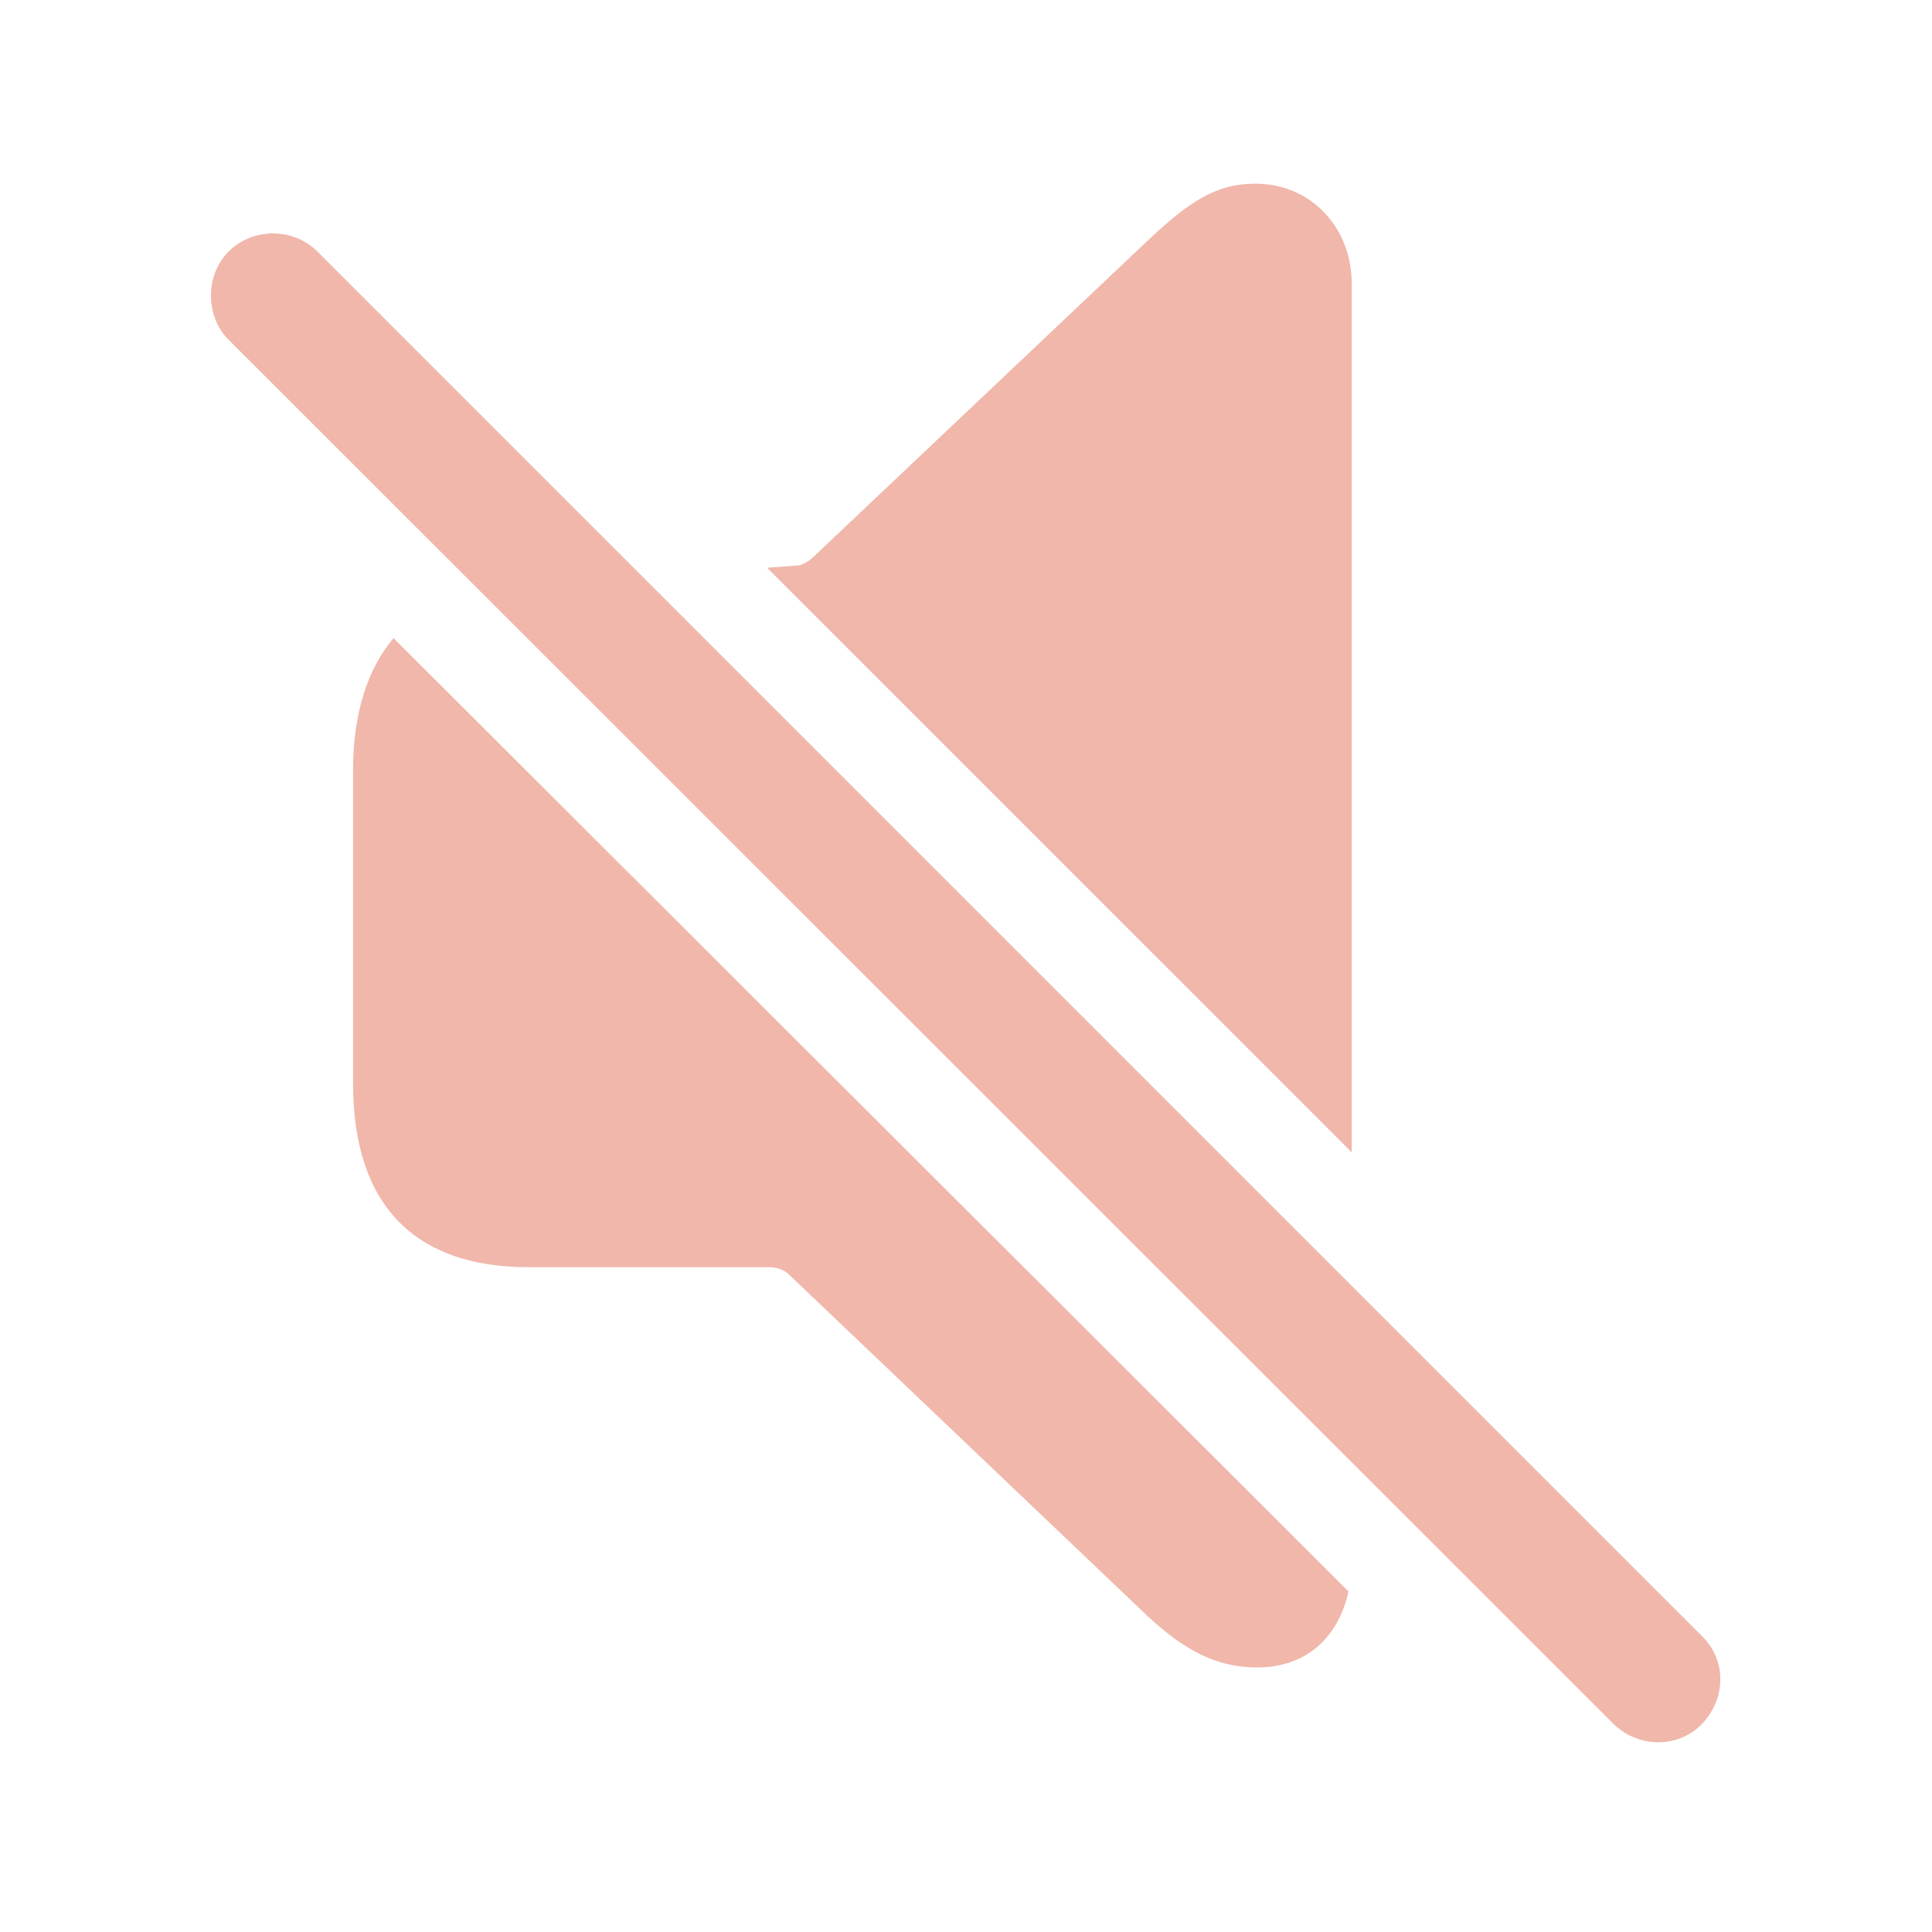
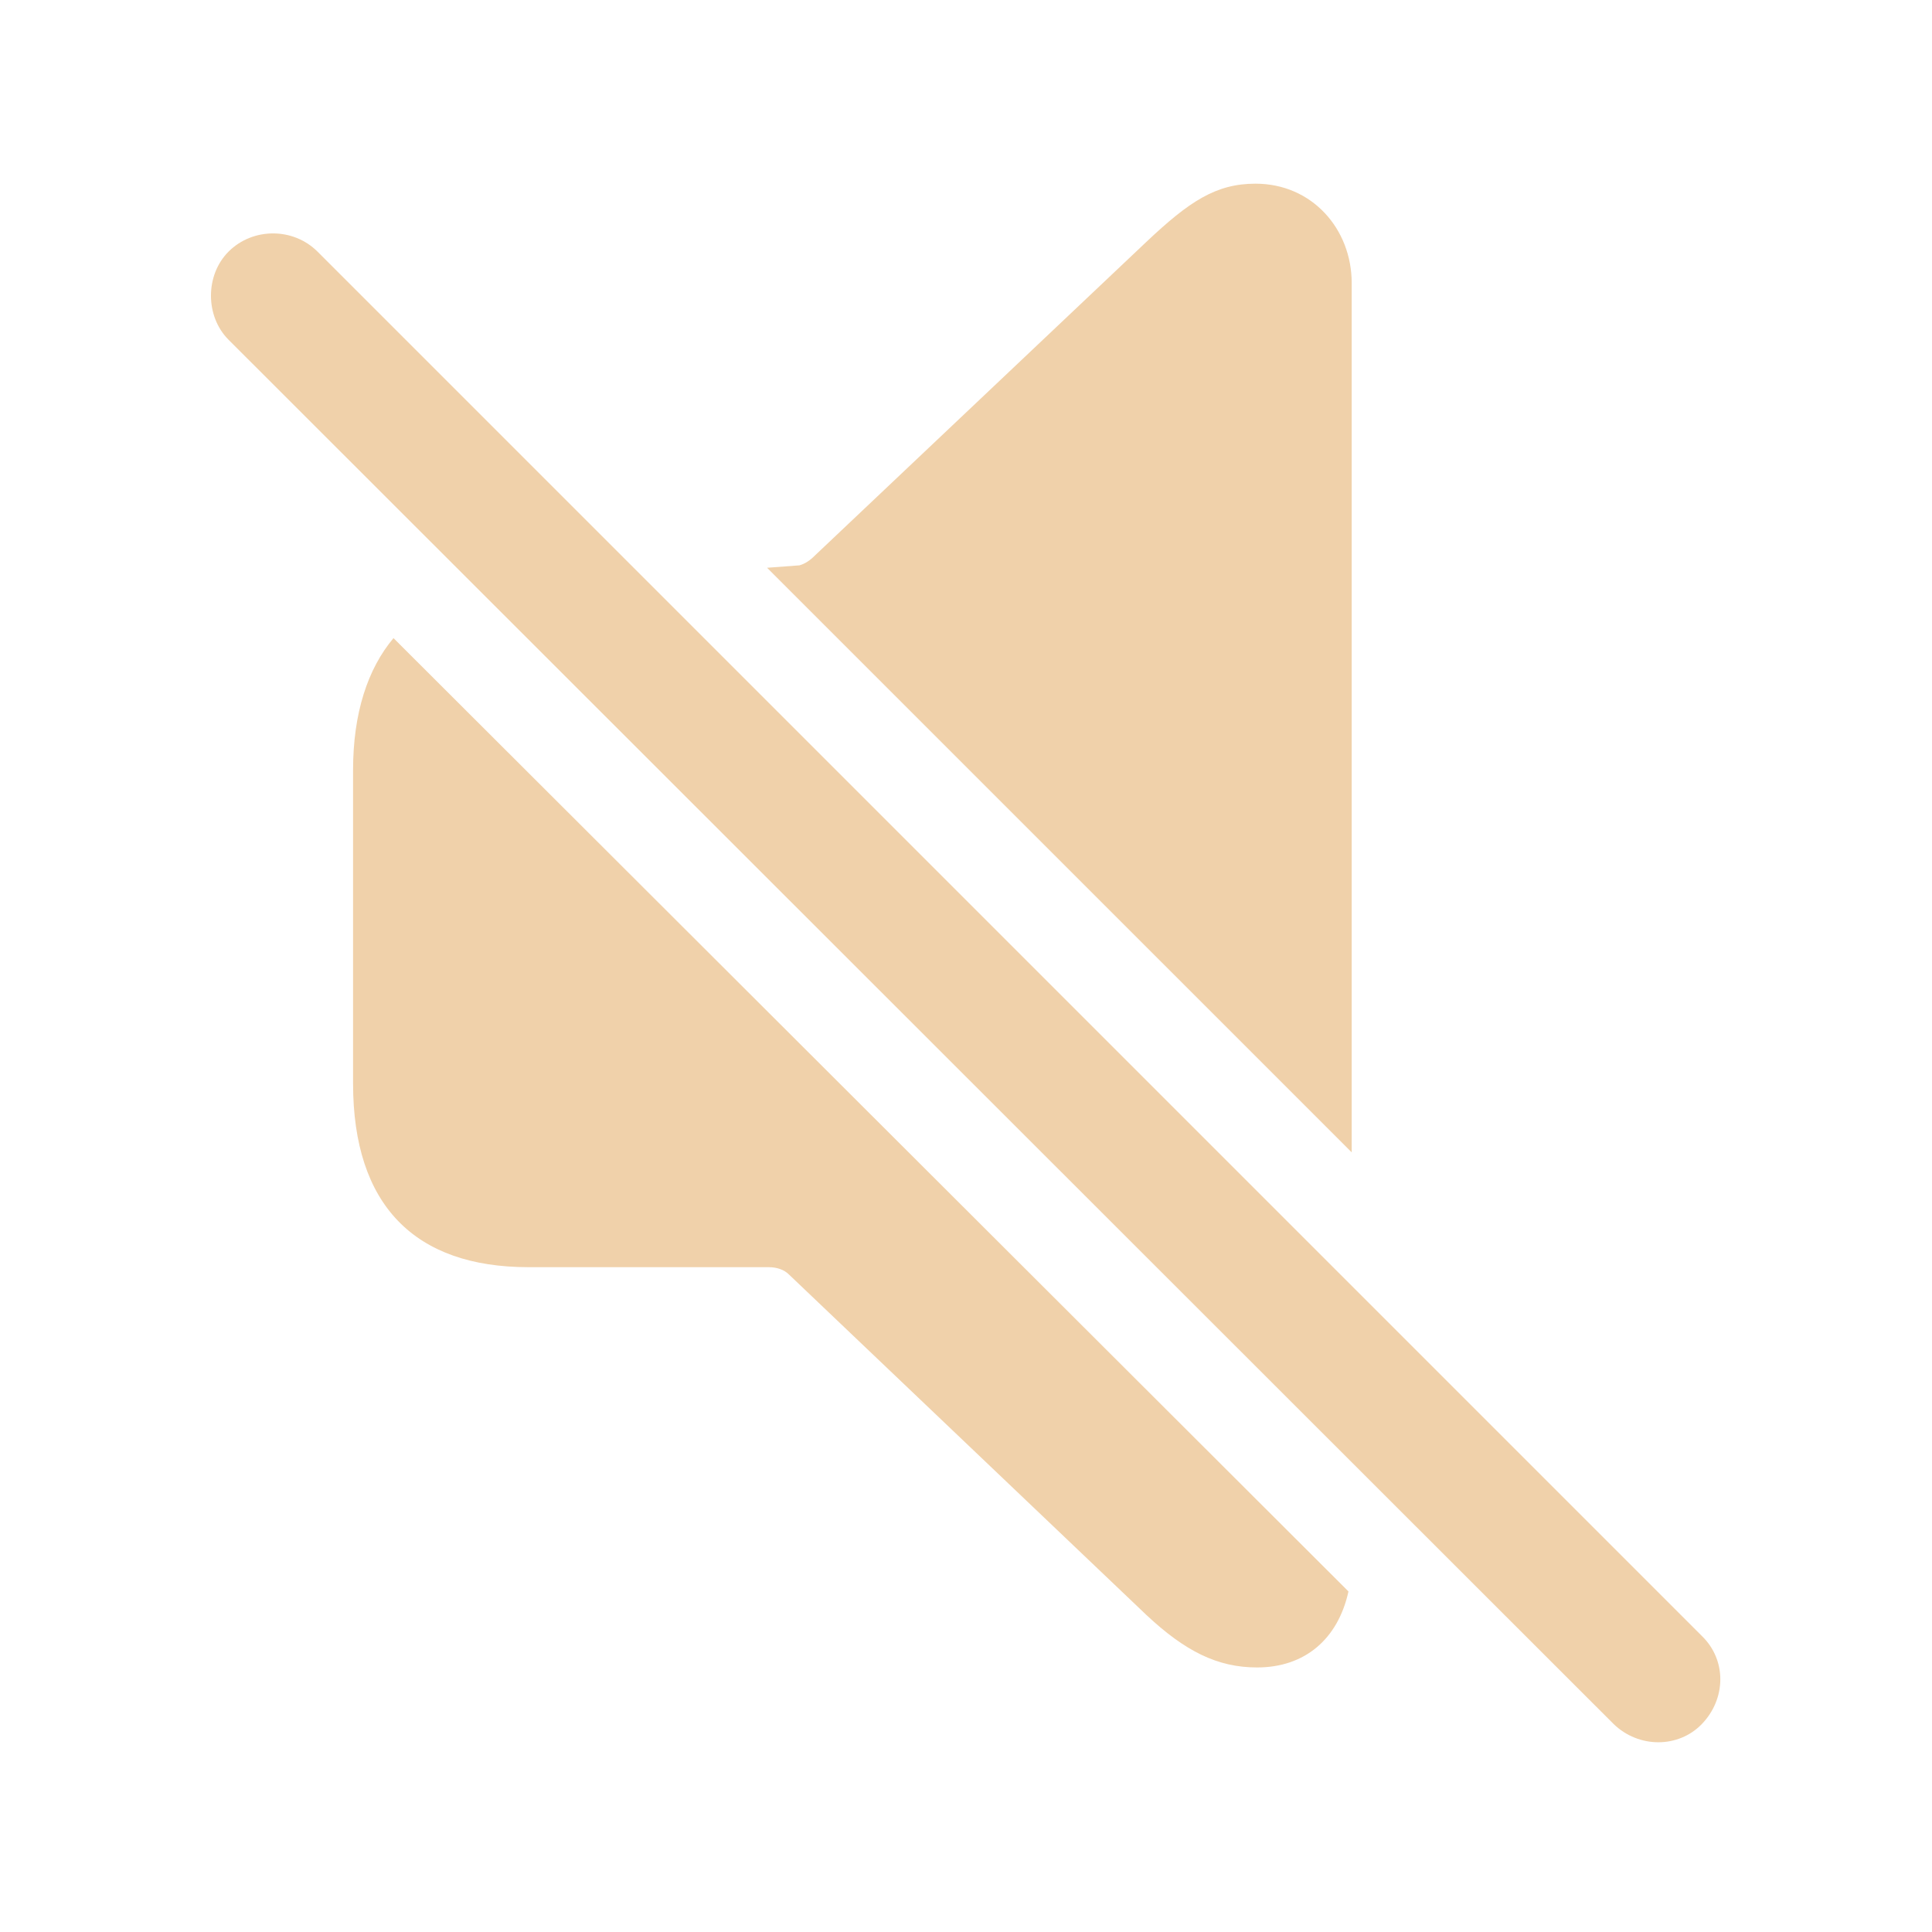
- <svg fill="#F0B7AA" width="120px" height="120px" viewBox="0 0 56 56">
+ <svg fill="#F0D1AA" width="120px" height="120px" viewBox="0 0 56 56">
  <path d="M 39.18 33.402 L 39.18 8.207 C 39.18 6.637 38.031 5.324 36.391 5.324 C 35.242 5.324 34.469 5.84 33.227 7.012 L 23.617 16.105 C 23.477 16.246 23.336 16.34 23.172 16.387 L 22.234 16.457 Z M 46.773 49.973 C 47.5 50.676 48.648 50.676 49.328 49.973 C 50.031 49.246 50.055 48.121 49.328 47.418 L 9.203 7.293 C 8.5 6.59 7.328 6.59 6.625 7.293 C 5.945 7.973 5.945 9.168 6.625 9.848 Z M 36.437 48.332 C 37.82 48.332 38.781 47.512 39.086 46.129 L 11.406 18.496 C 10.656 19.387 10.234 20.676 10.234 22.316 L 10.234 31.41 C 10.234 34.926 12.015 36.73 15.32 36.73 L 22.281 36.73 C 22.515 36.73 22.727 36.801 22.867 36.941 L 33.227 46.809 C 34.352 47.863 35.289 48.332 36.437 48.332 Z" />
</svg>
